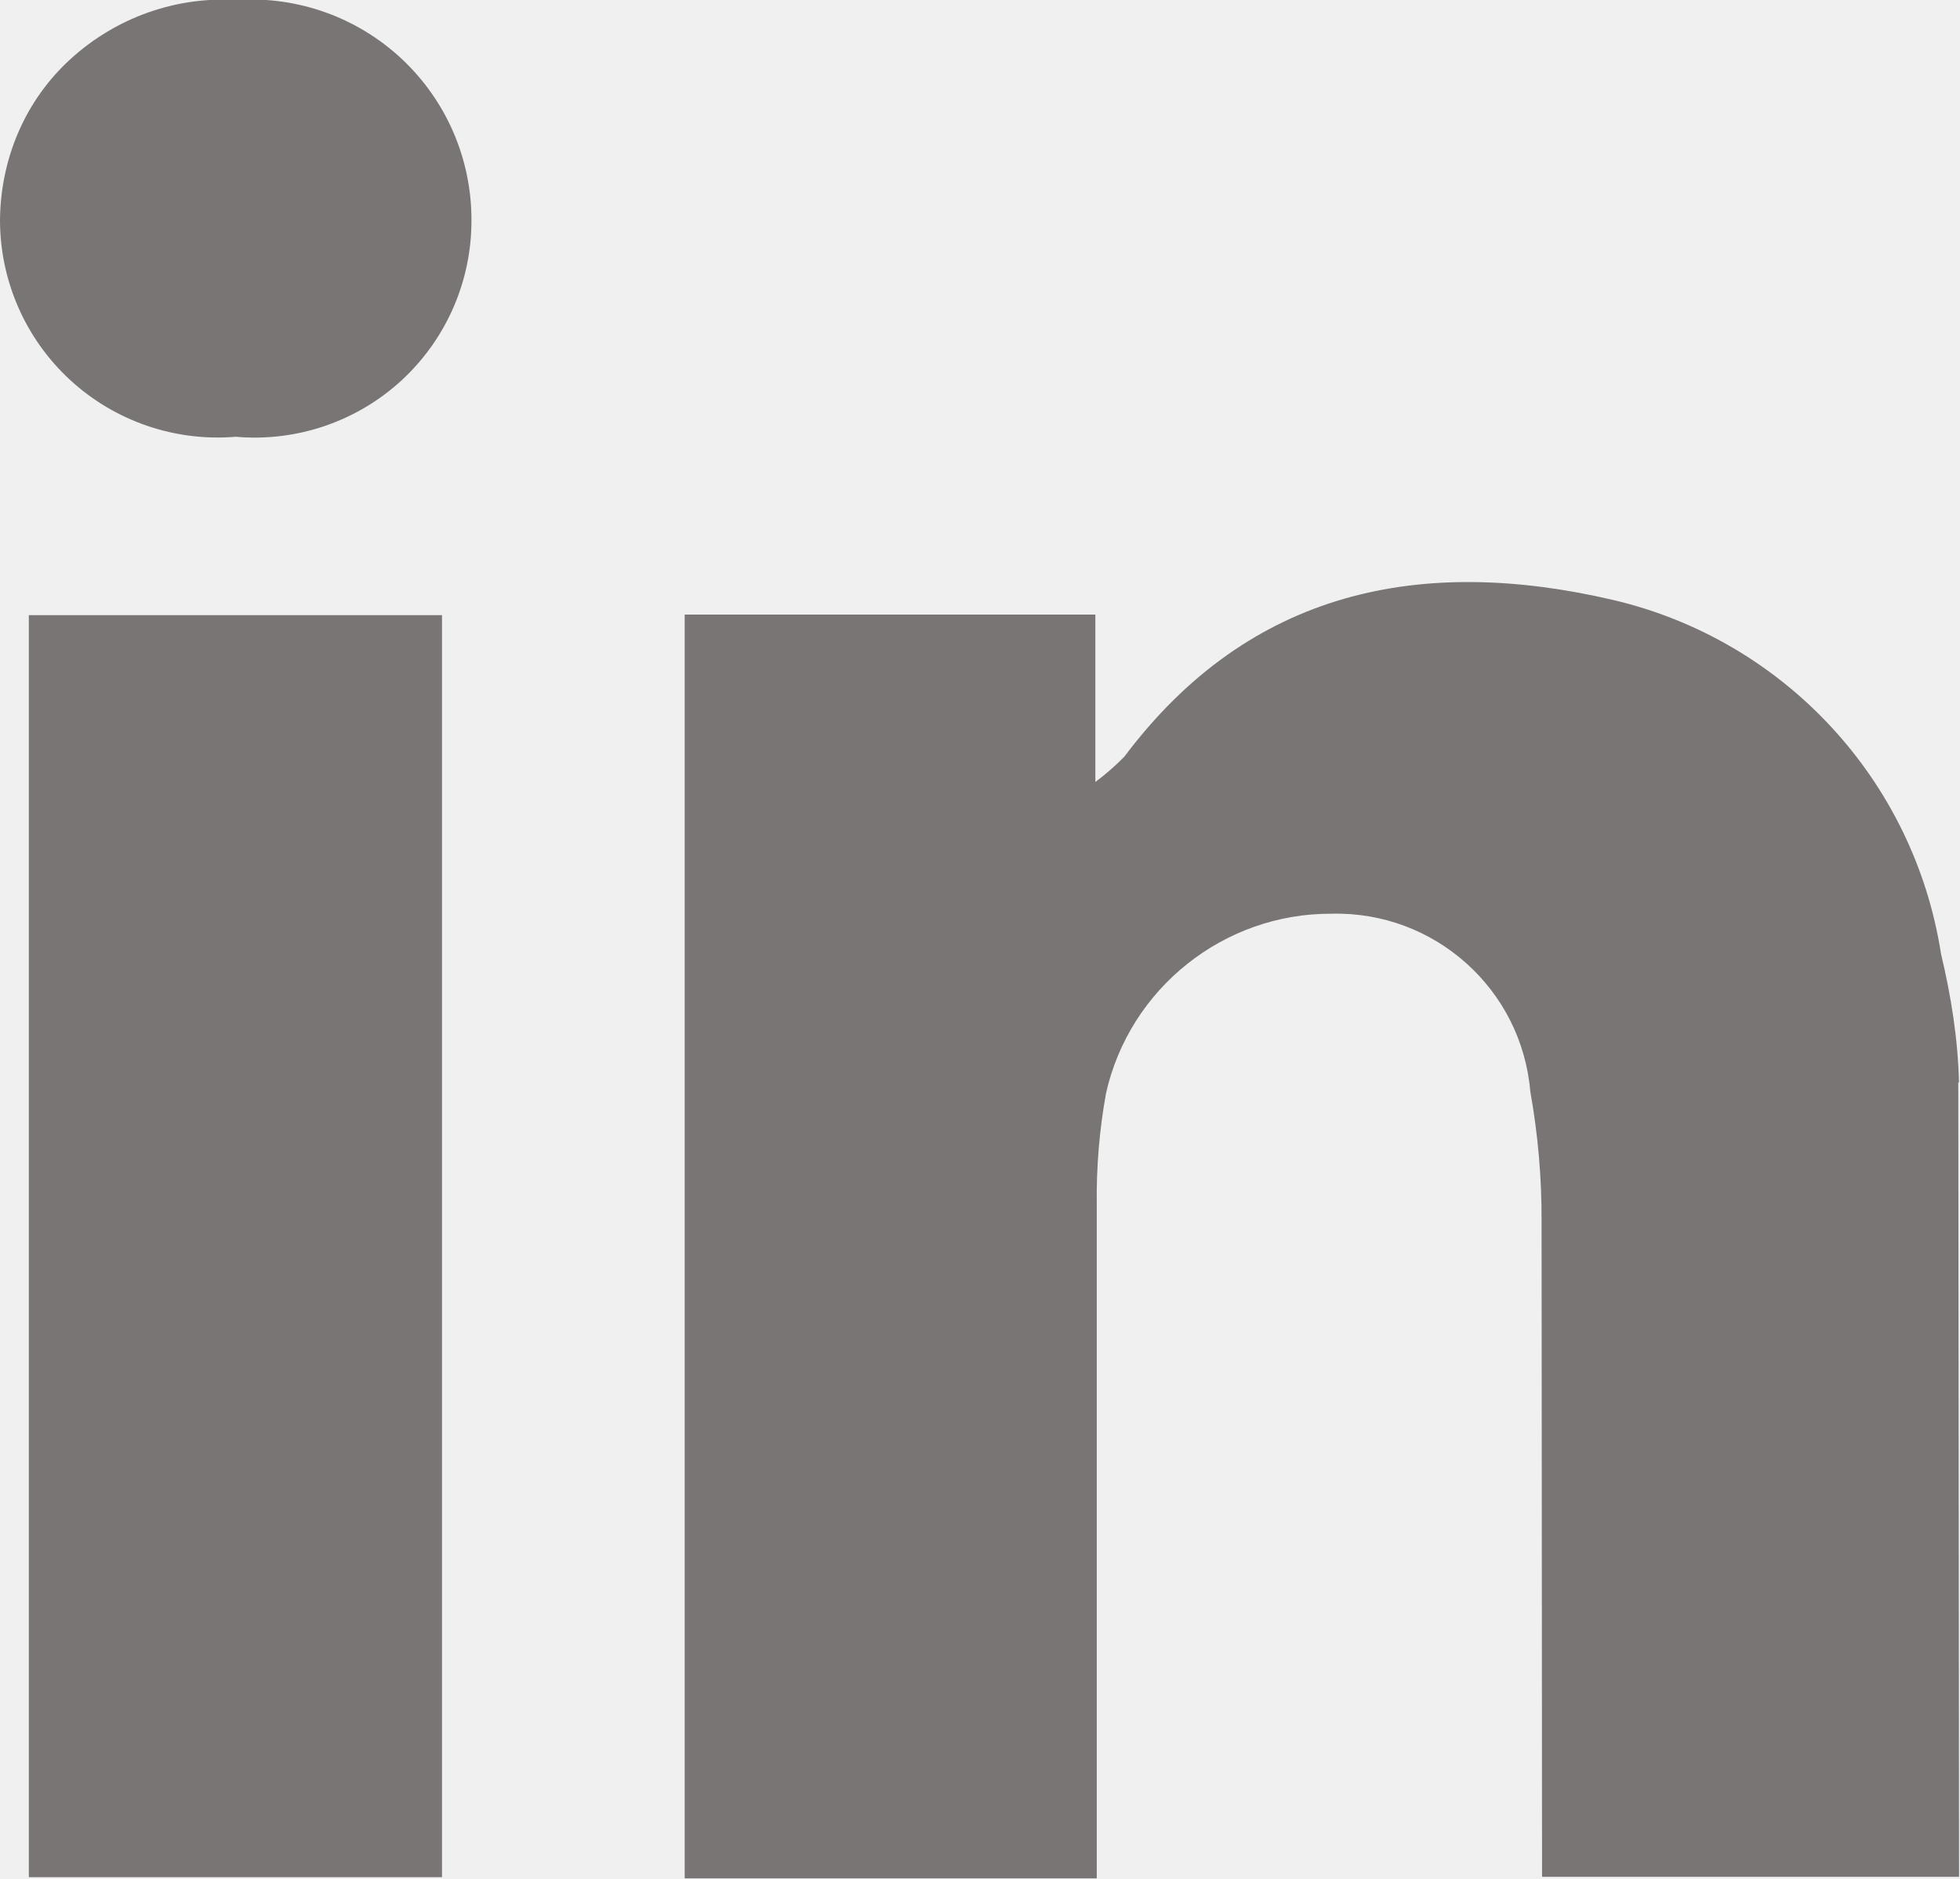
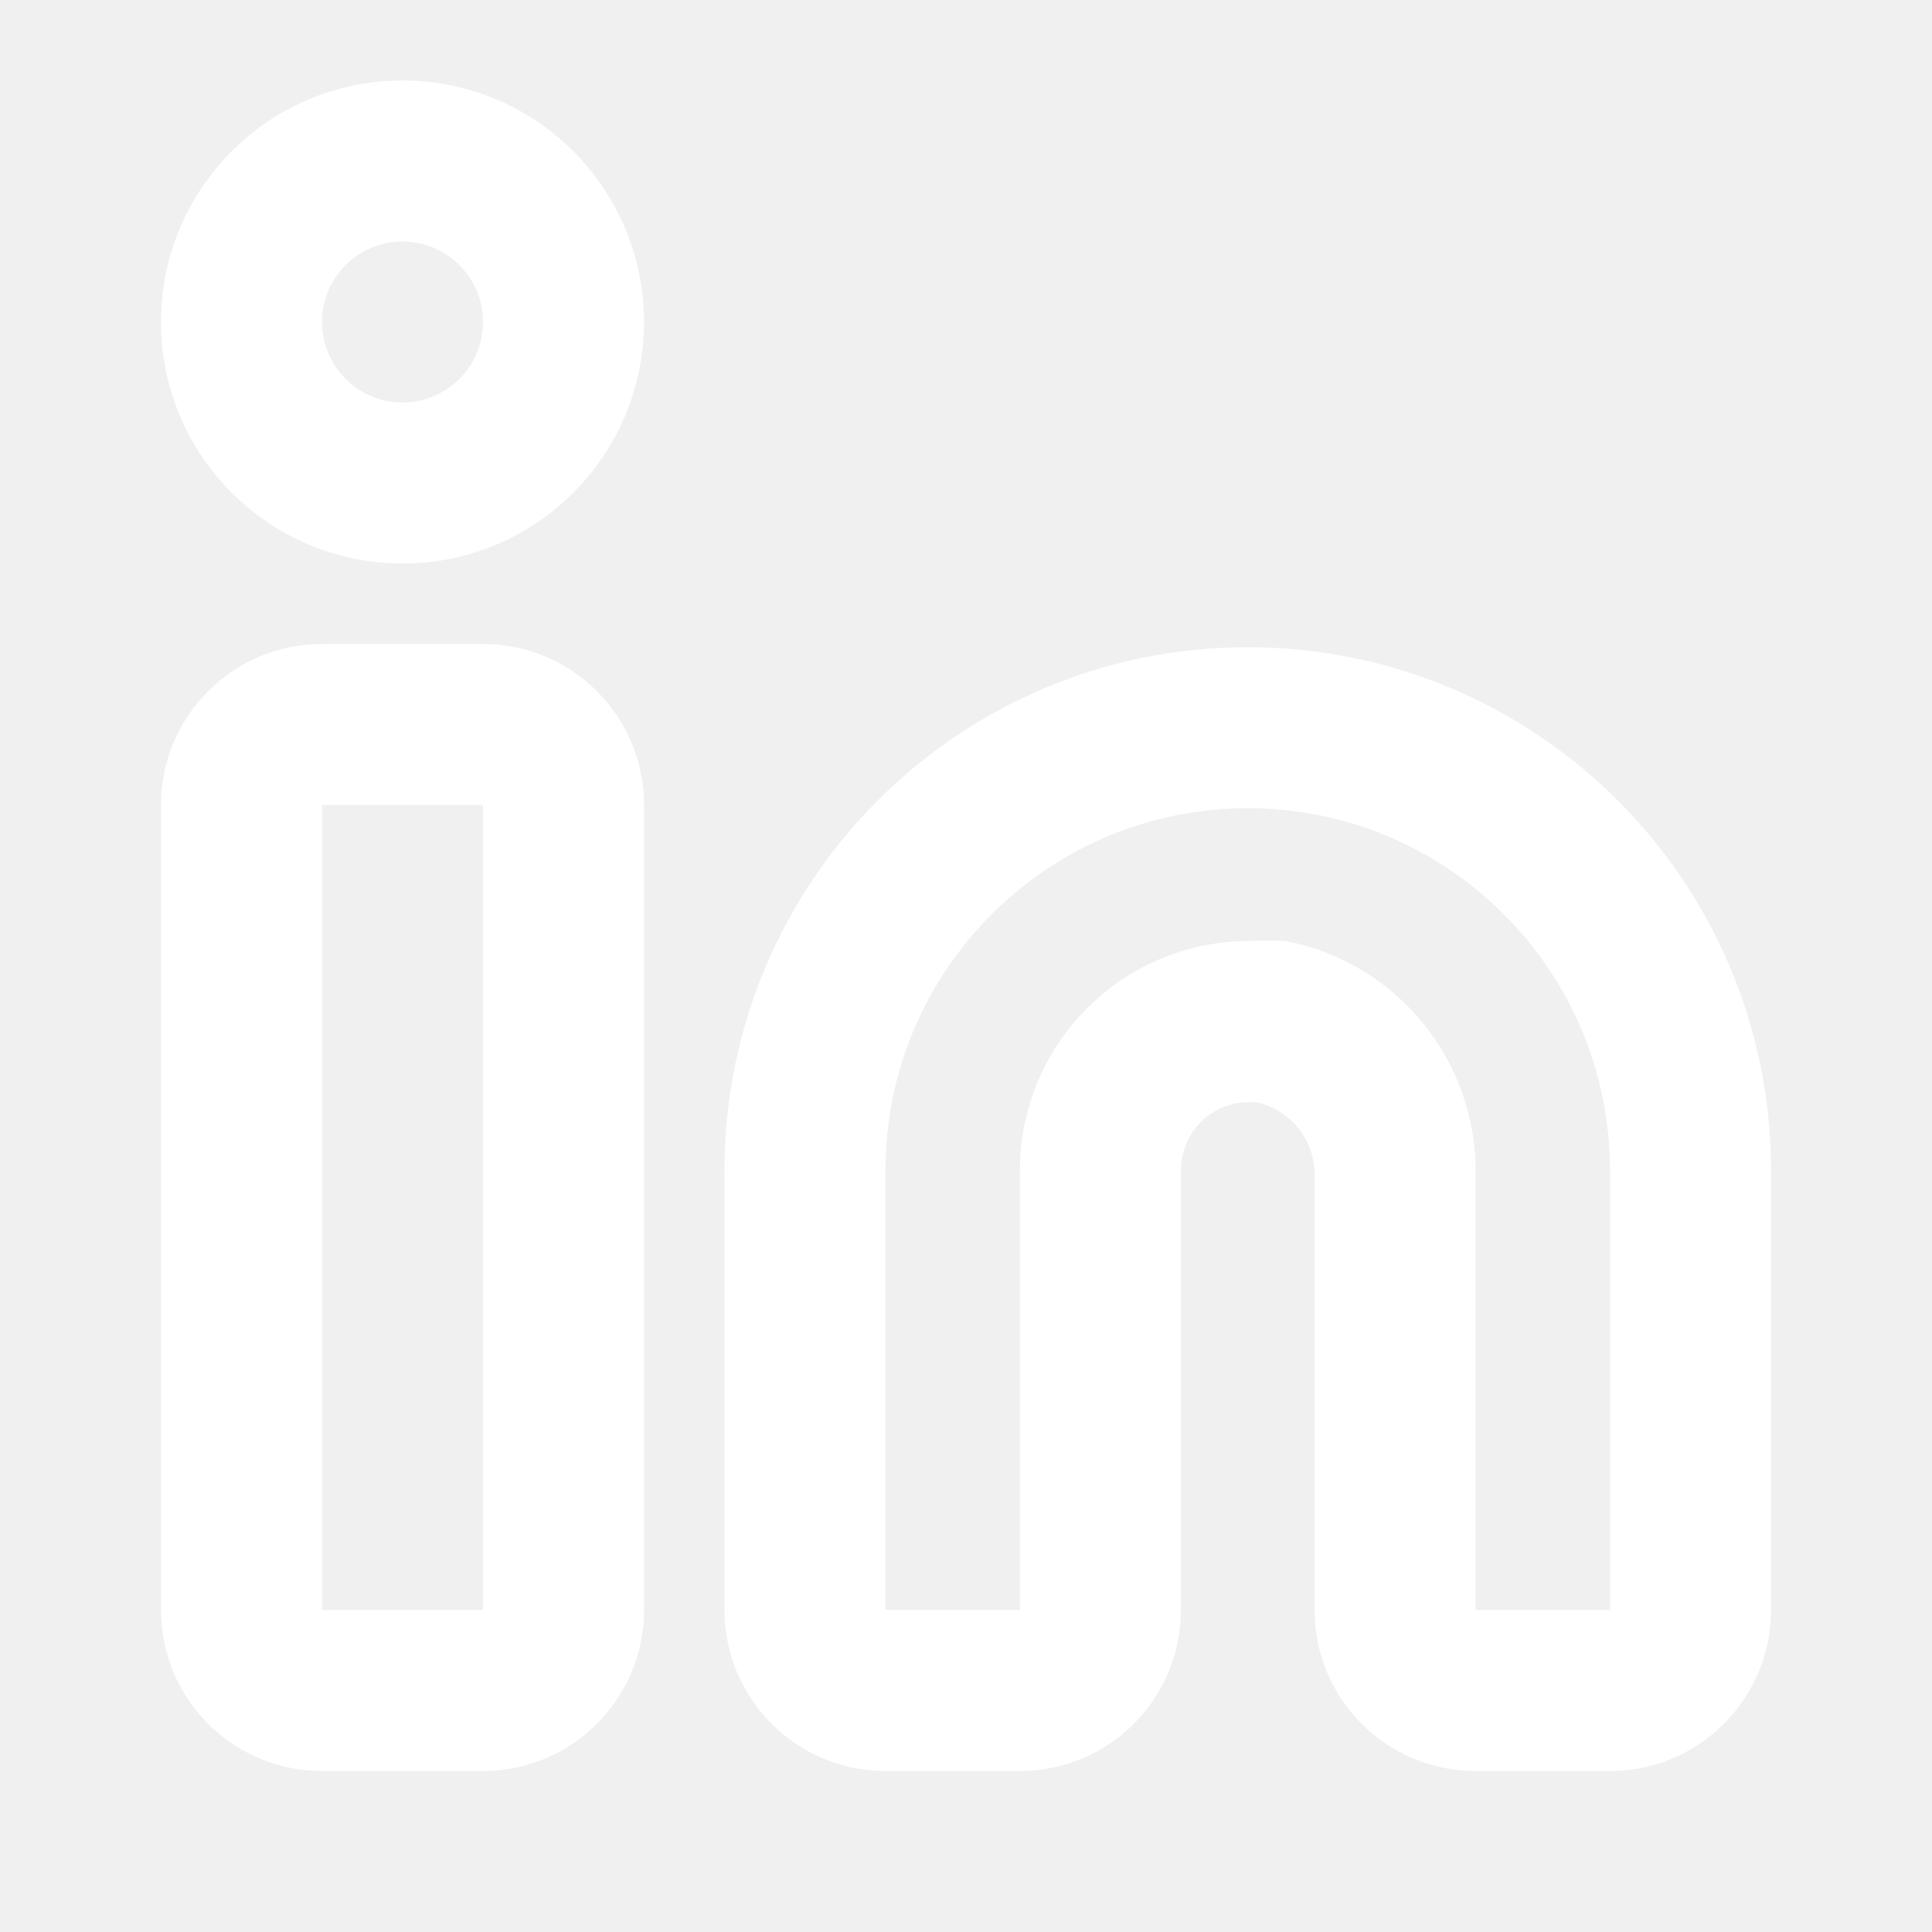
- <svg xmlns="http://www.w3.org/2000/svg" width="25.019" height="23.981" fill="#797575">
-   <path d="M25.006 13.82c-.013-.556-.1-1.1-.23-1.647a5.51 5.51 0 0 0-4.182-4.513c-2.442-.57-4.637-.14-6.242 2a3.16 3.16 0 0 1-.37.323V7.846H8.74V23.98H14v-8.6a7.43 7.43 0 0 1 .118-1.422c.3-1.34 1.504-2.3 2.88-2.293 1.313-.033 2.425.962 2.536 2.27a9.16 9.16 0 0 1 .144 1.655l.006 8.37h5.323l-.01-10.14zM.368 23.965h5.274V7.853H.368zM3.02 0C2.243-.047 1.48.225.9.754S.01 2.022 0 2.8c-.002.78.322 1.522.894 2.05a2.78 2.78 0 0 0 2.116.726 2.77 2.77 0 0 0 2.116-.72 2.77 2.77 0 0 0 .892-2.05A2.81 2.81 0 0 0 3.019 0z" />
+ <svg xmlns="http://www.w3.org/2000/svg" aria-hidden="true" role="img" width="1em" height="1em" preserveAspectRatio="xMidYMid meet" viewBox="0 0 24 24">
+   <path d="M20 22h-1.67a2 2 0 0 1-2-2v-5.37a.92.92 0 0 0-.69-.93a.84.84 0 0 0-.67.19a.85.85 0 0 0-.3.65V20a2 2 0 0 1-2 2H11a2 2 0 0 1-2-2v-5.46a6.5 6.5 0 1 1 13 0V20a2 2 0 0 1-2 2zm-4.5-10.31a3.73 3.73 0 0 1 .47 0a2.91 2.91 0 0 1 2.36 2.9V20H20v-5.46a4.5 4.5 0 1 0-9 0V20h1.67v-5.46a2.85 2.85 0 0 1 2.83-2.85zM6 22H4a2 2 0 0 1-2-2V10a2 2 0 0 1 2-2h2a2 2 0 0 1 2 2v10a2 2 0 0 1-2 2zM4 10v10h2V10zm1-3a3 3 0 1 1 3-3a3 3 0 0 1-3 3zm0-4a1 1 0 1 0 1 1a1 1 0 0 0-1-1z" fill="#fff" />
</svg>
